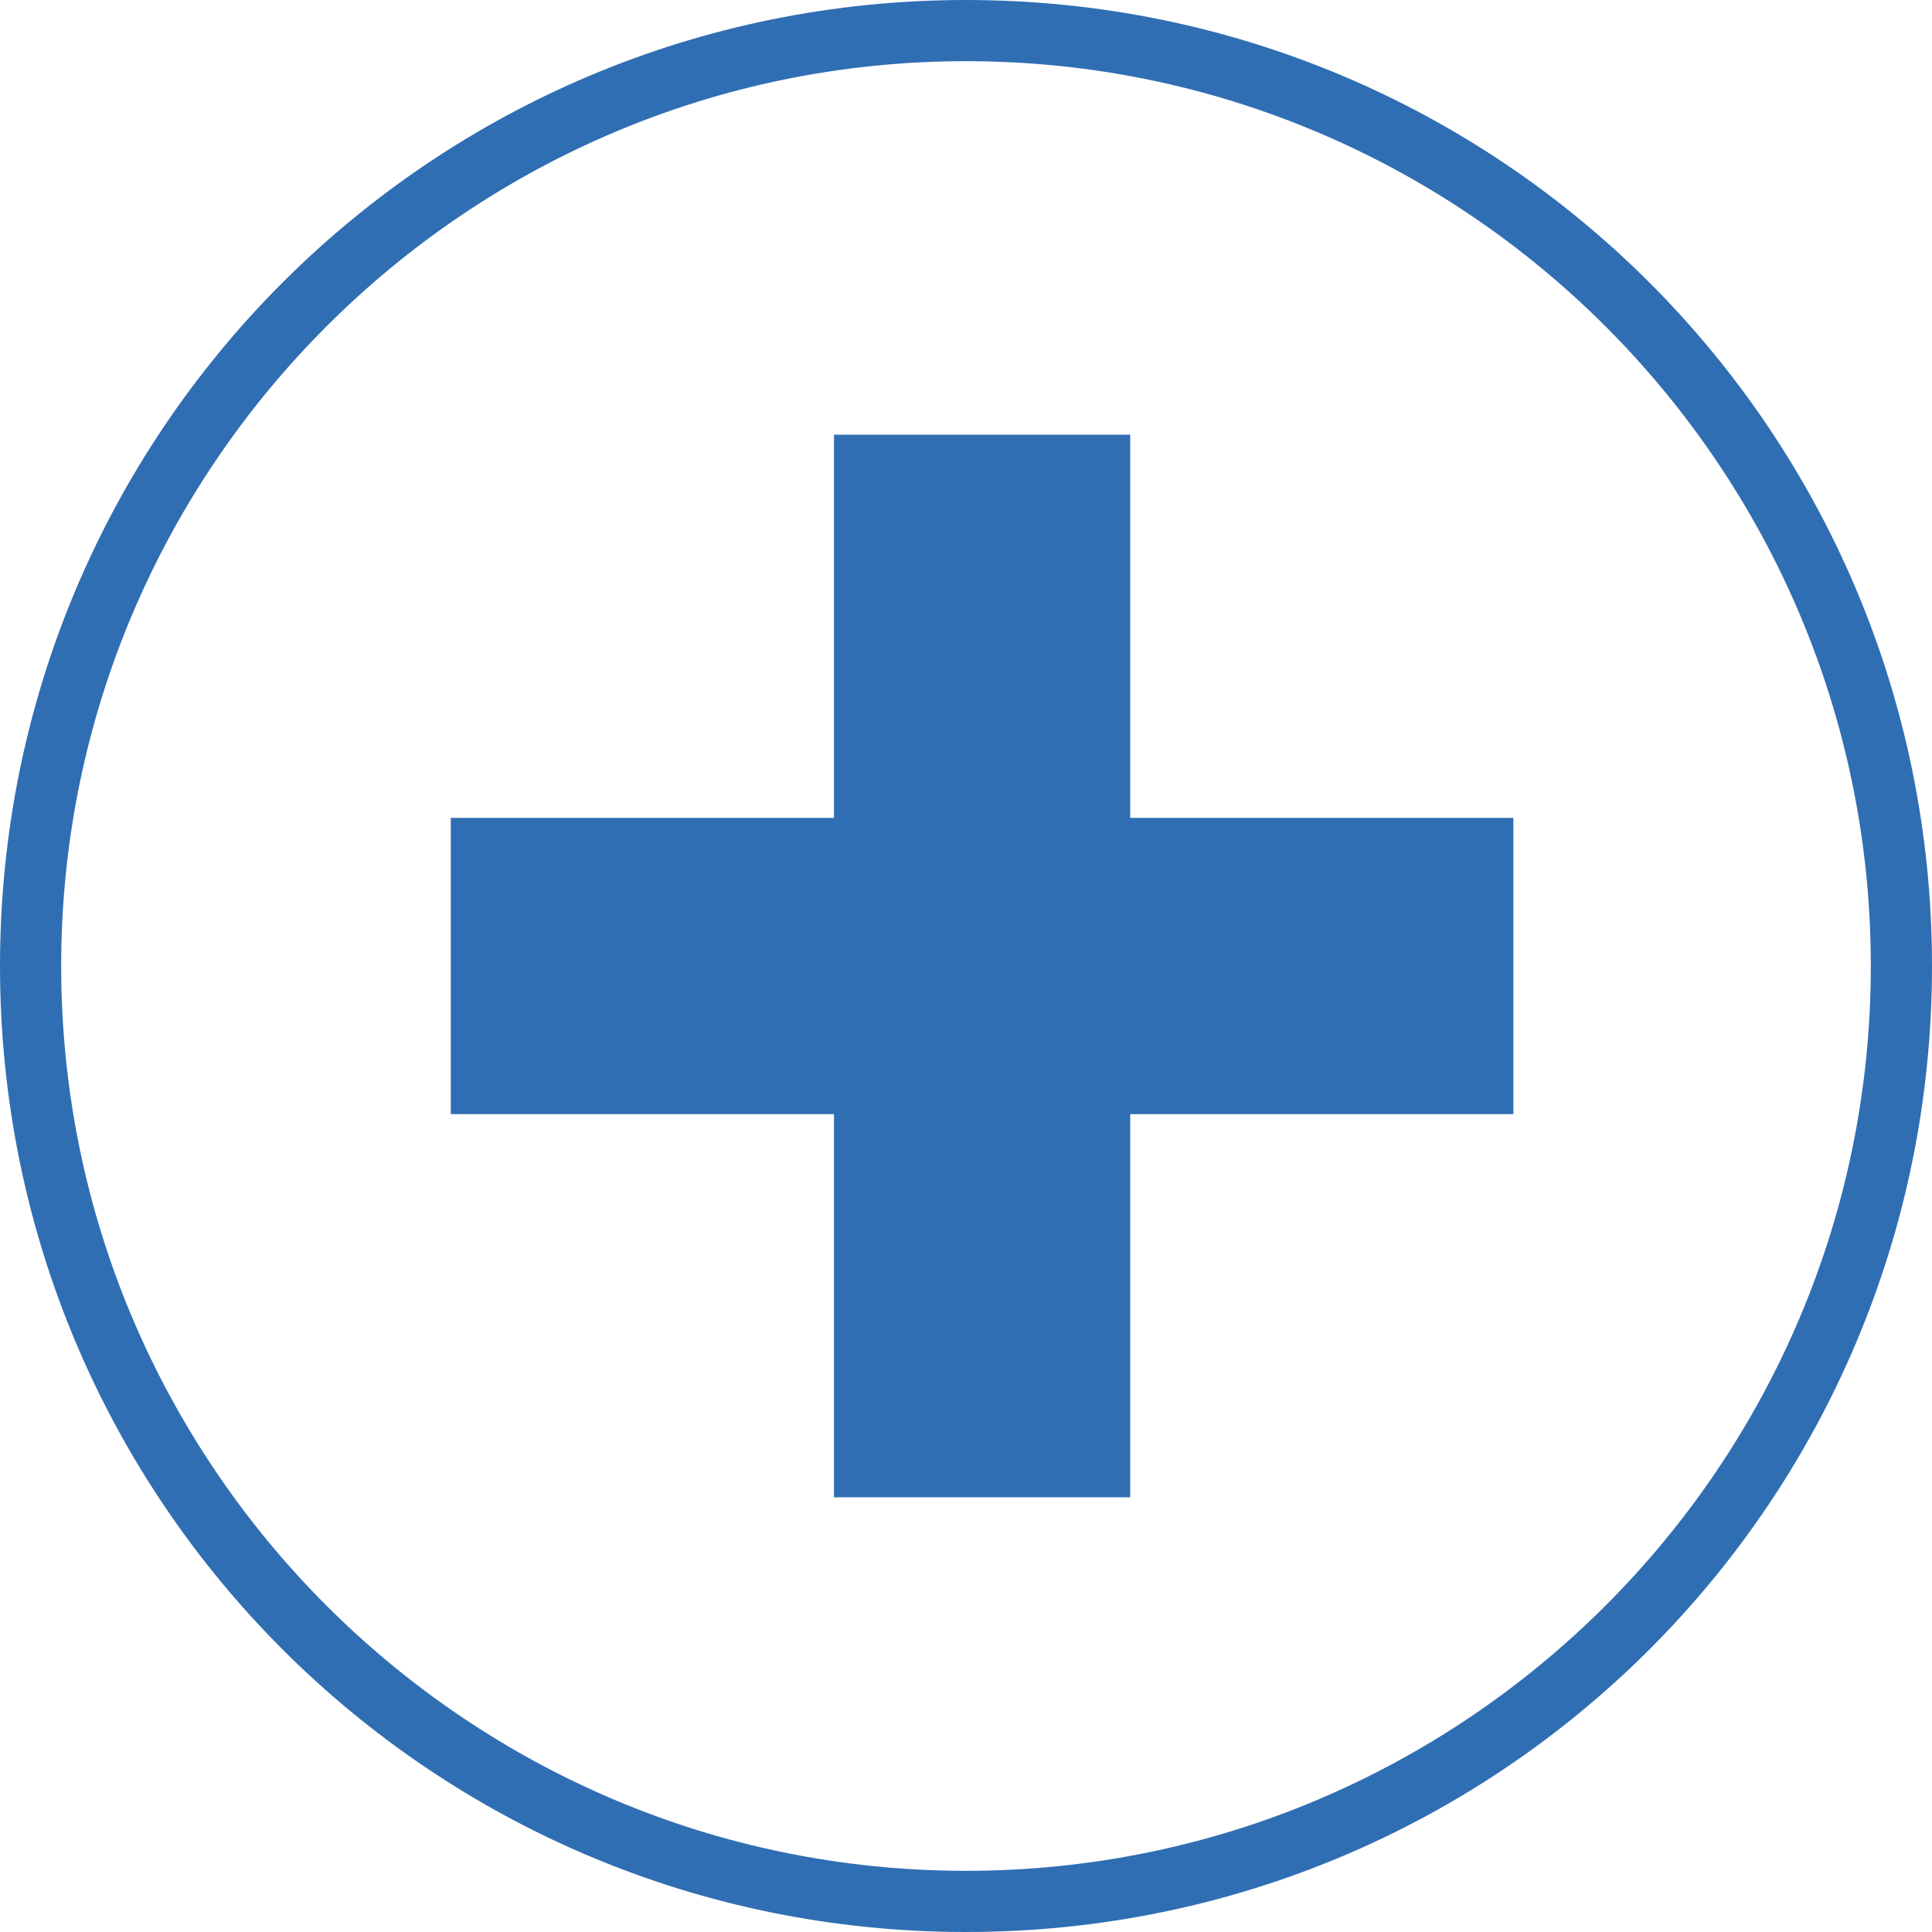
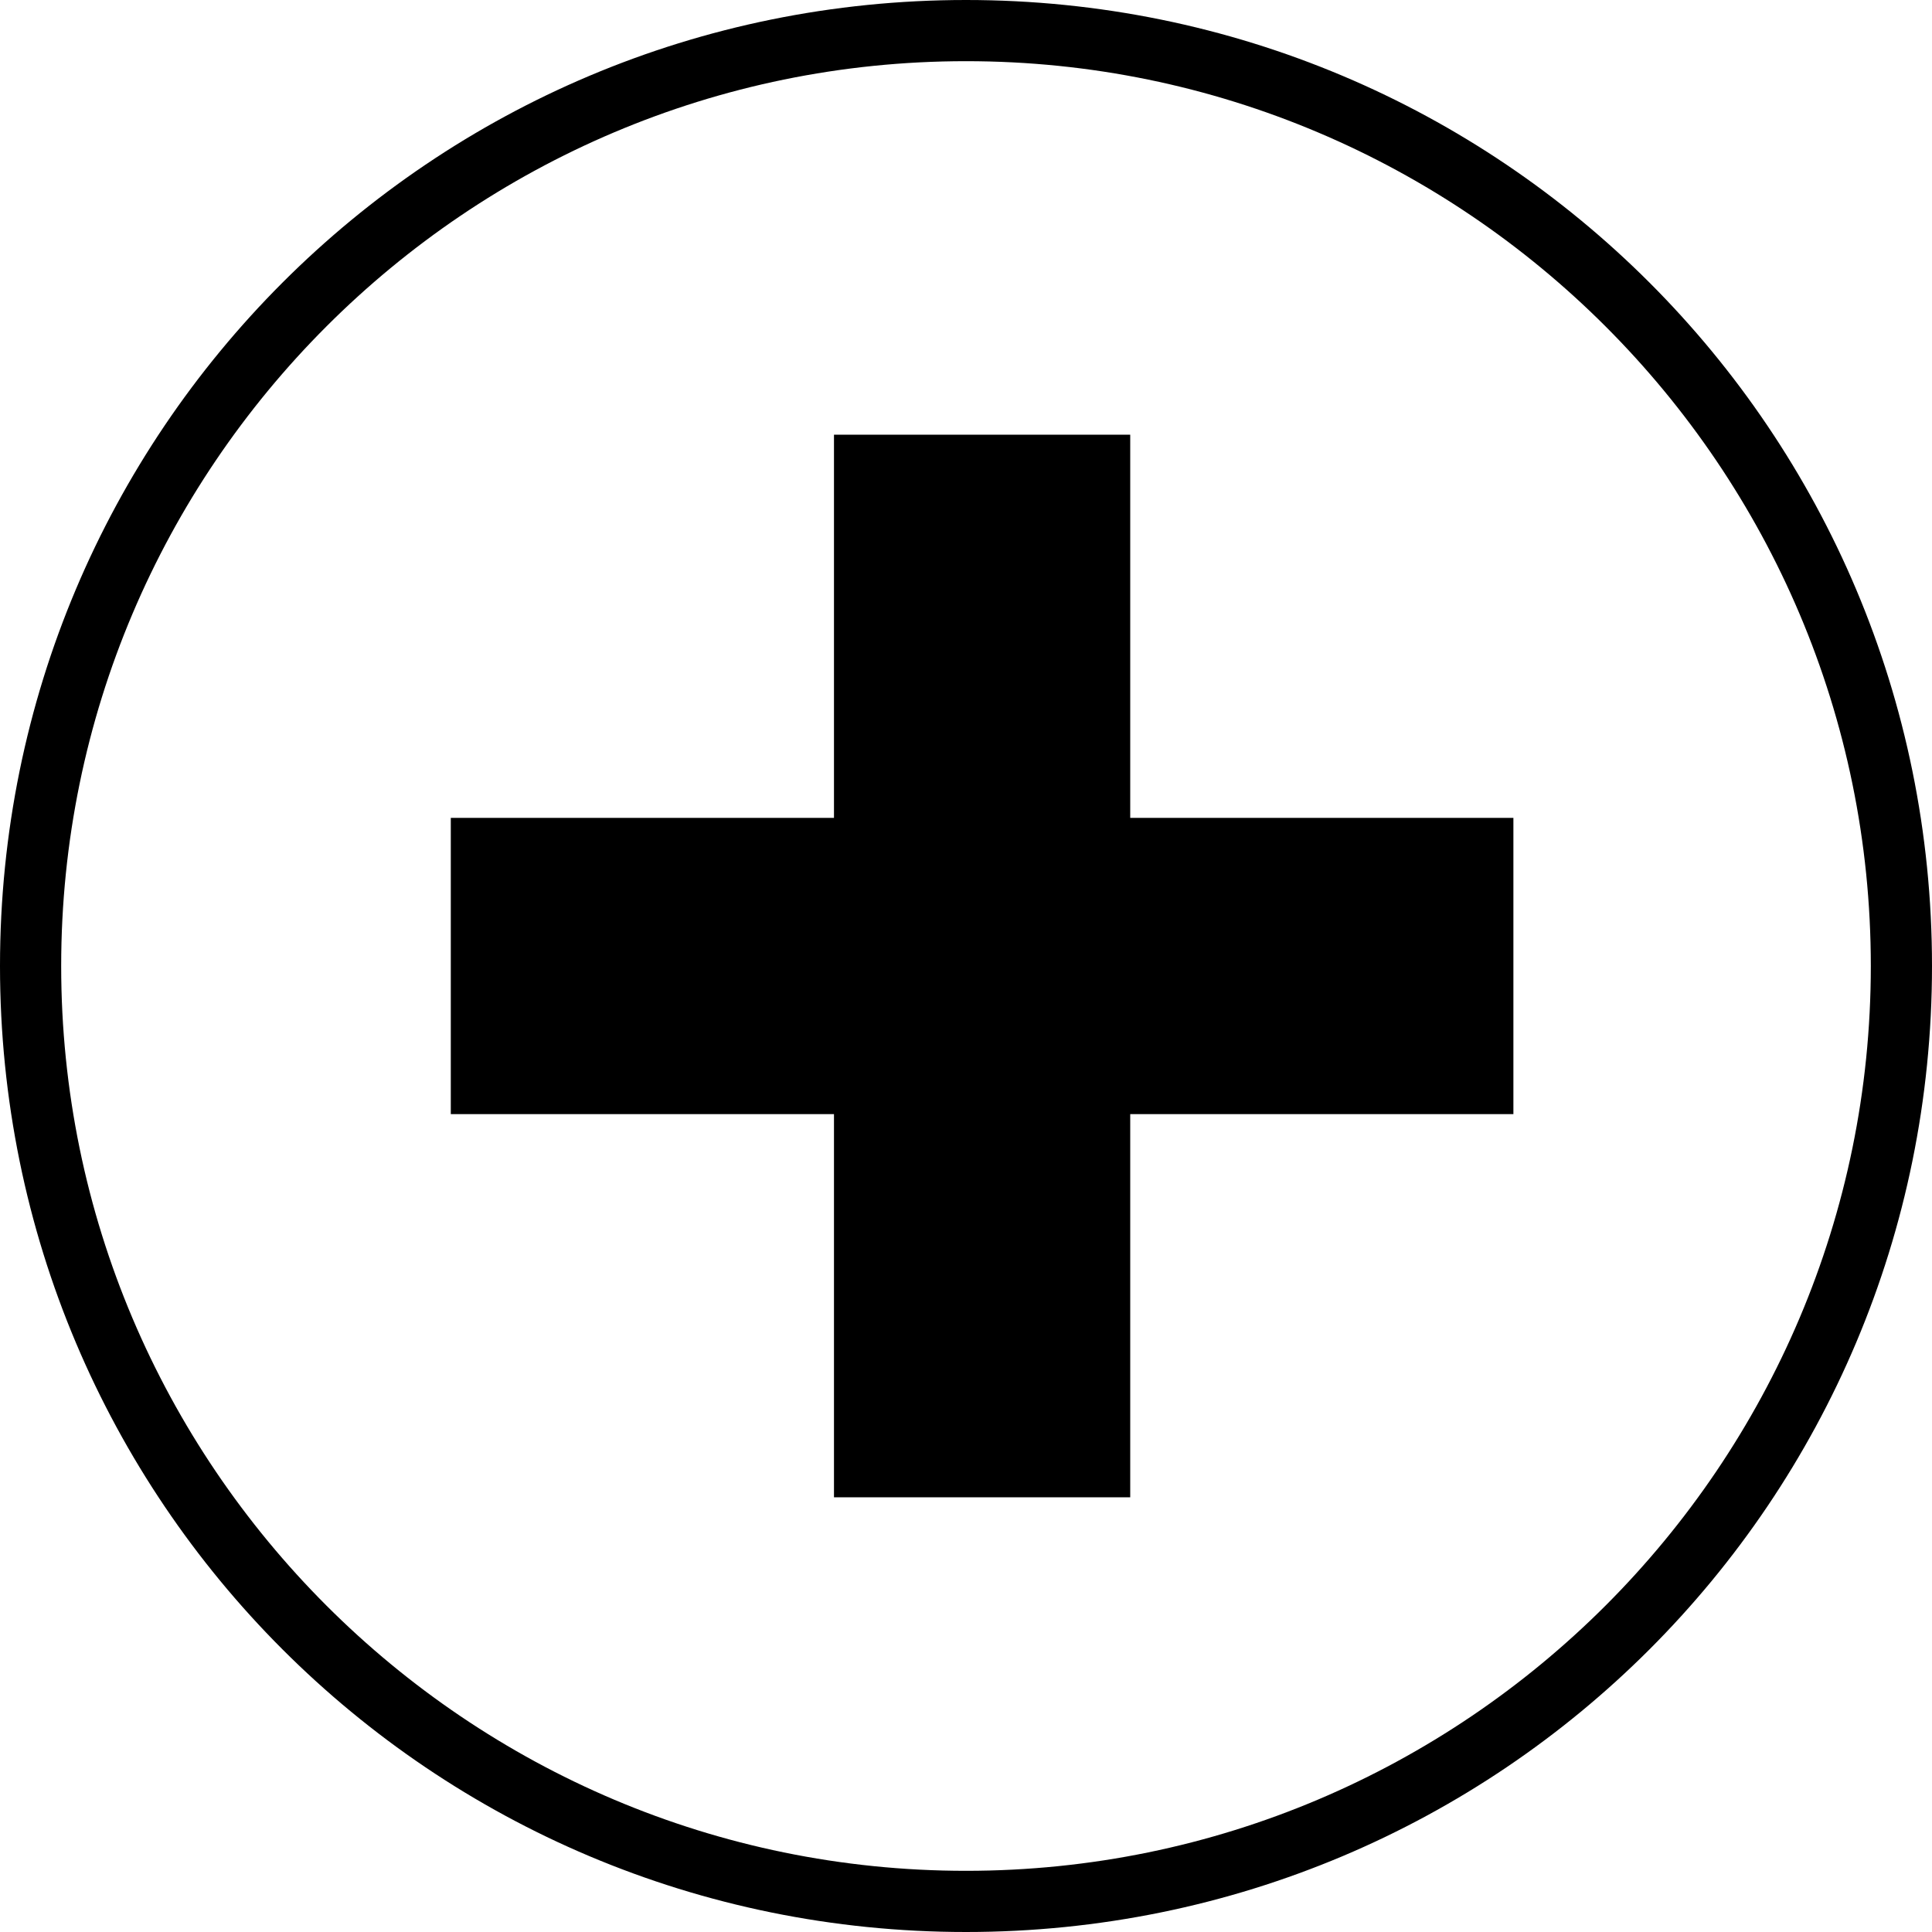
<svg xmlns="http://www.w3.org/2000/svg" version="1.1" id="Layer_1" x="0px" y="0px" viewBox="0 0 60 60" style="enable-background:new 0 0 60 60;" xml:space="preserve">
  <style type="text/css">
	.st0{fill:none;}
- 	.st1{fill-rule:evenodd;clip-rule:evenodd;fill:#306EB3;}
- 	.st2{fill:#306EB3;}
+ 	.st1{fill-rule:evenodd;clip-rule:evenodd;fill:#000000;}
+ 	.st2{fill:#000000;}
</style>
  <rect x="-394" y="-347" class="st0" width="1366" height="780" />
  <rect x="-558" y="-347" class="st0" width="1366" height="780" />
  <g>
    <path class="st1" d="M30,0C13.4,0,0,13.4,0,30s13.4,30,30,30s30-13.4,30-30S46.6,0,30,0z M30,58.1C14.5,58.1,1.9,45.5,1.9,30   S14.5,1.9,30,1.9S58.1,14.5,58.1,30c0,0,0,0,0,0C58.1,45.5,45.5,58.1,30,58.1z" />
  </g>
  <rect x="-635" y="-347" class="st0" width="1366" height="780" />
  <g>
    <polygon class="st2" points="47,25.4 35.1,25.4 35.1,13.5 25.9,13.5 25.9,25.4 14,25.4 14,34.6 25.9,34.6 25.9,46.5 35.1,46.5    35.1,34.6 47,34.6  " />
  </g>
  <rect x="-481" y="-347" class="st0" width="1366" height="780" />
  <rect x="-478" y="-347" class="st0" width="1366" height="780" />
</svg>
